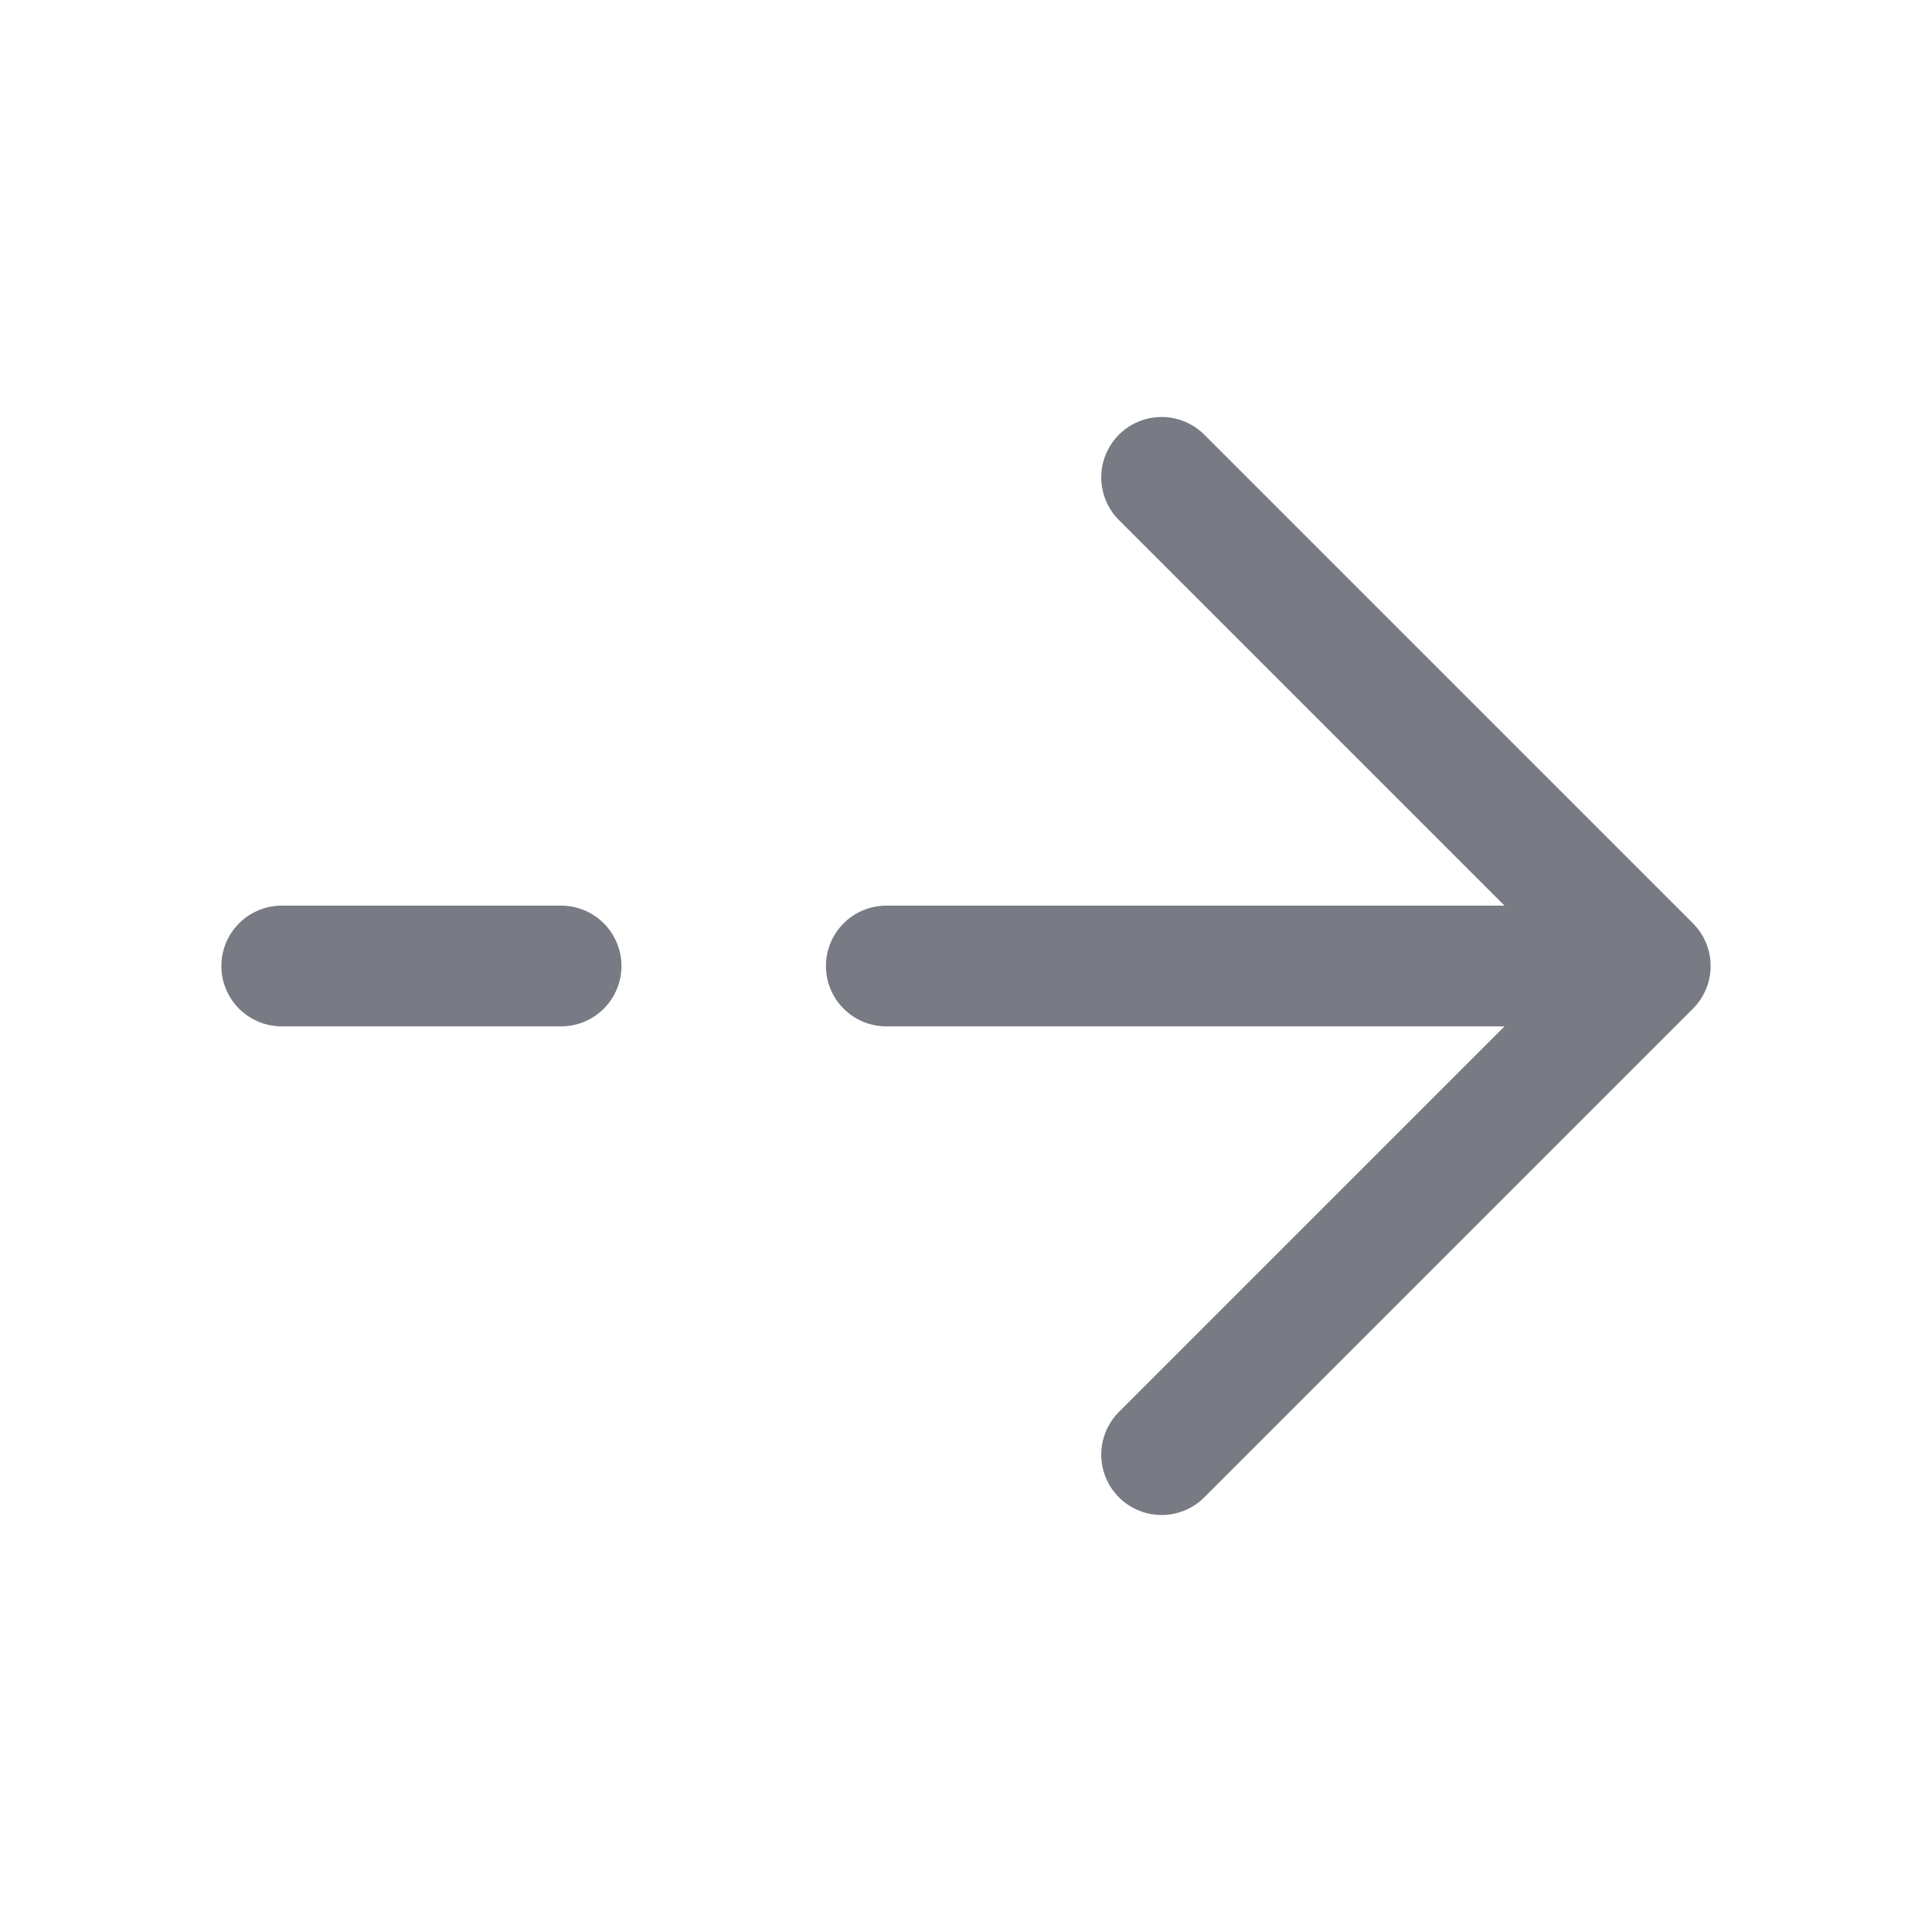
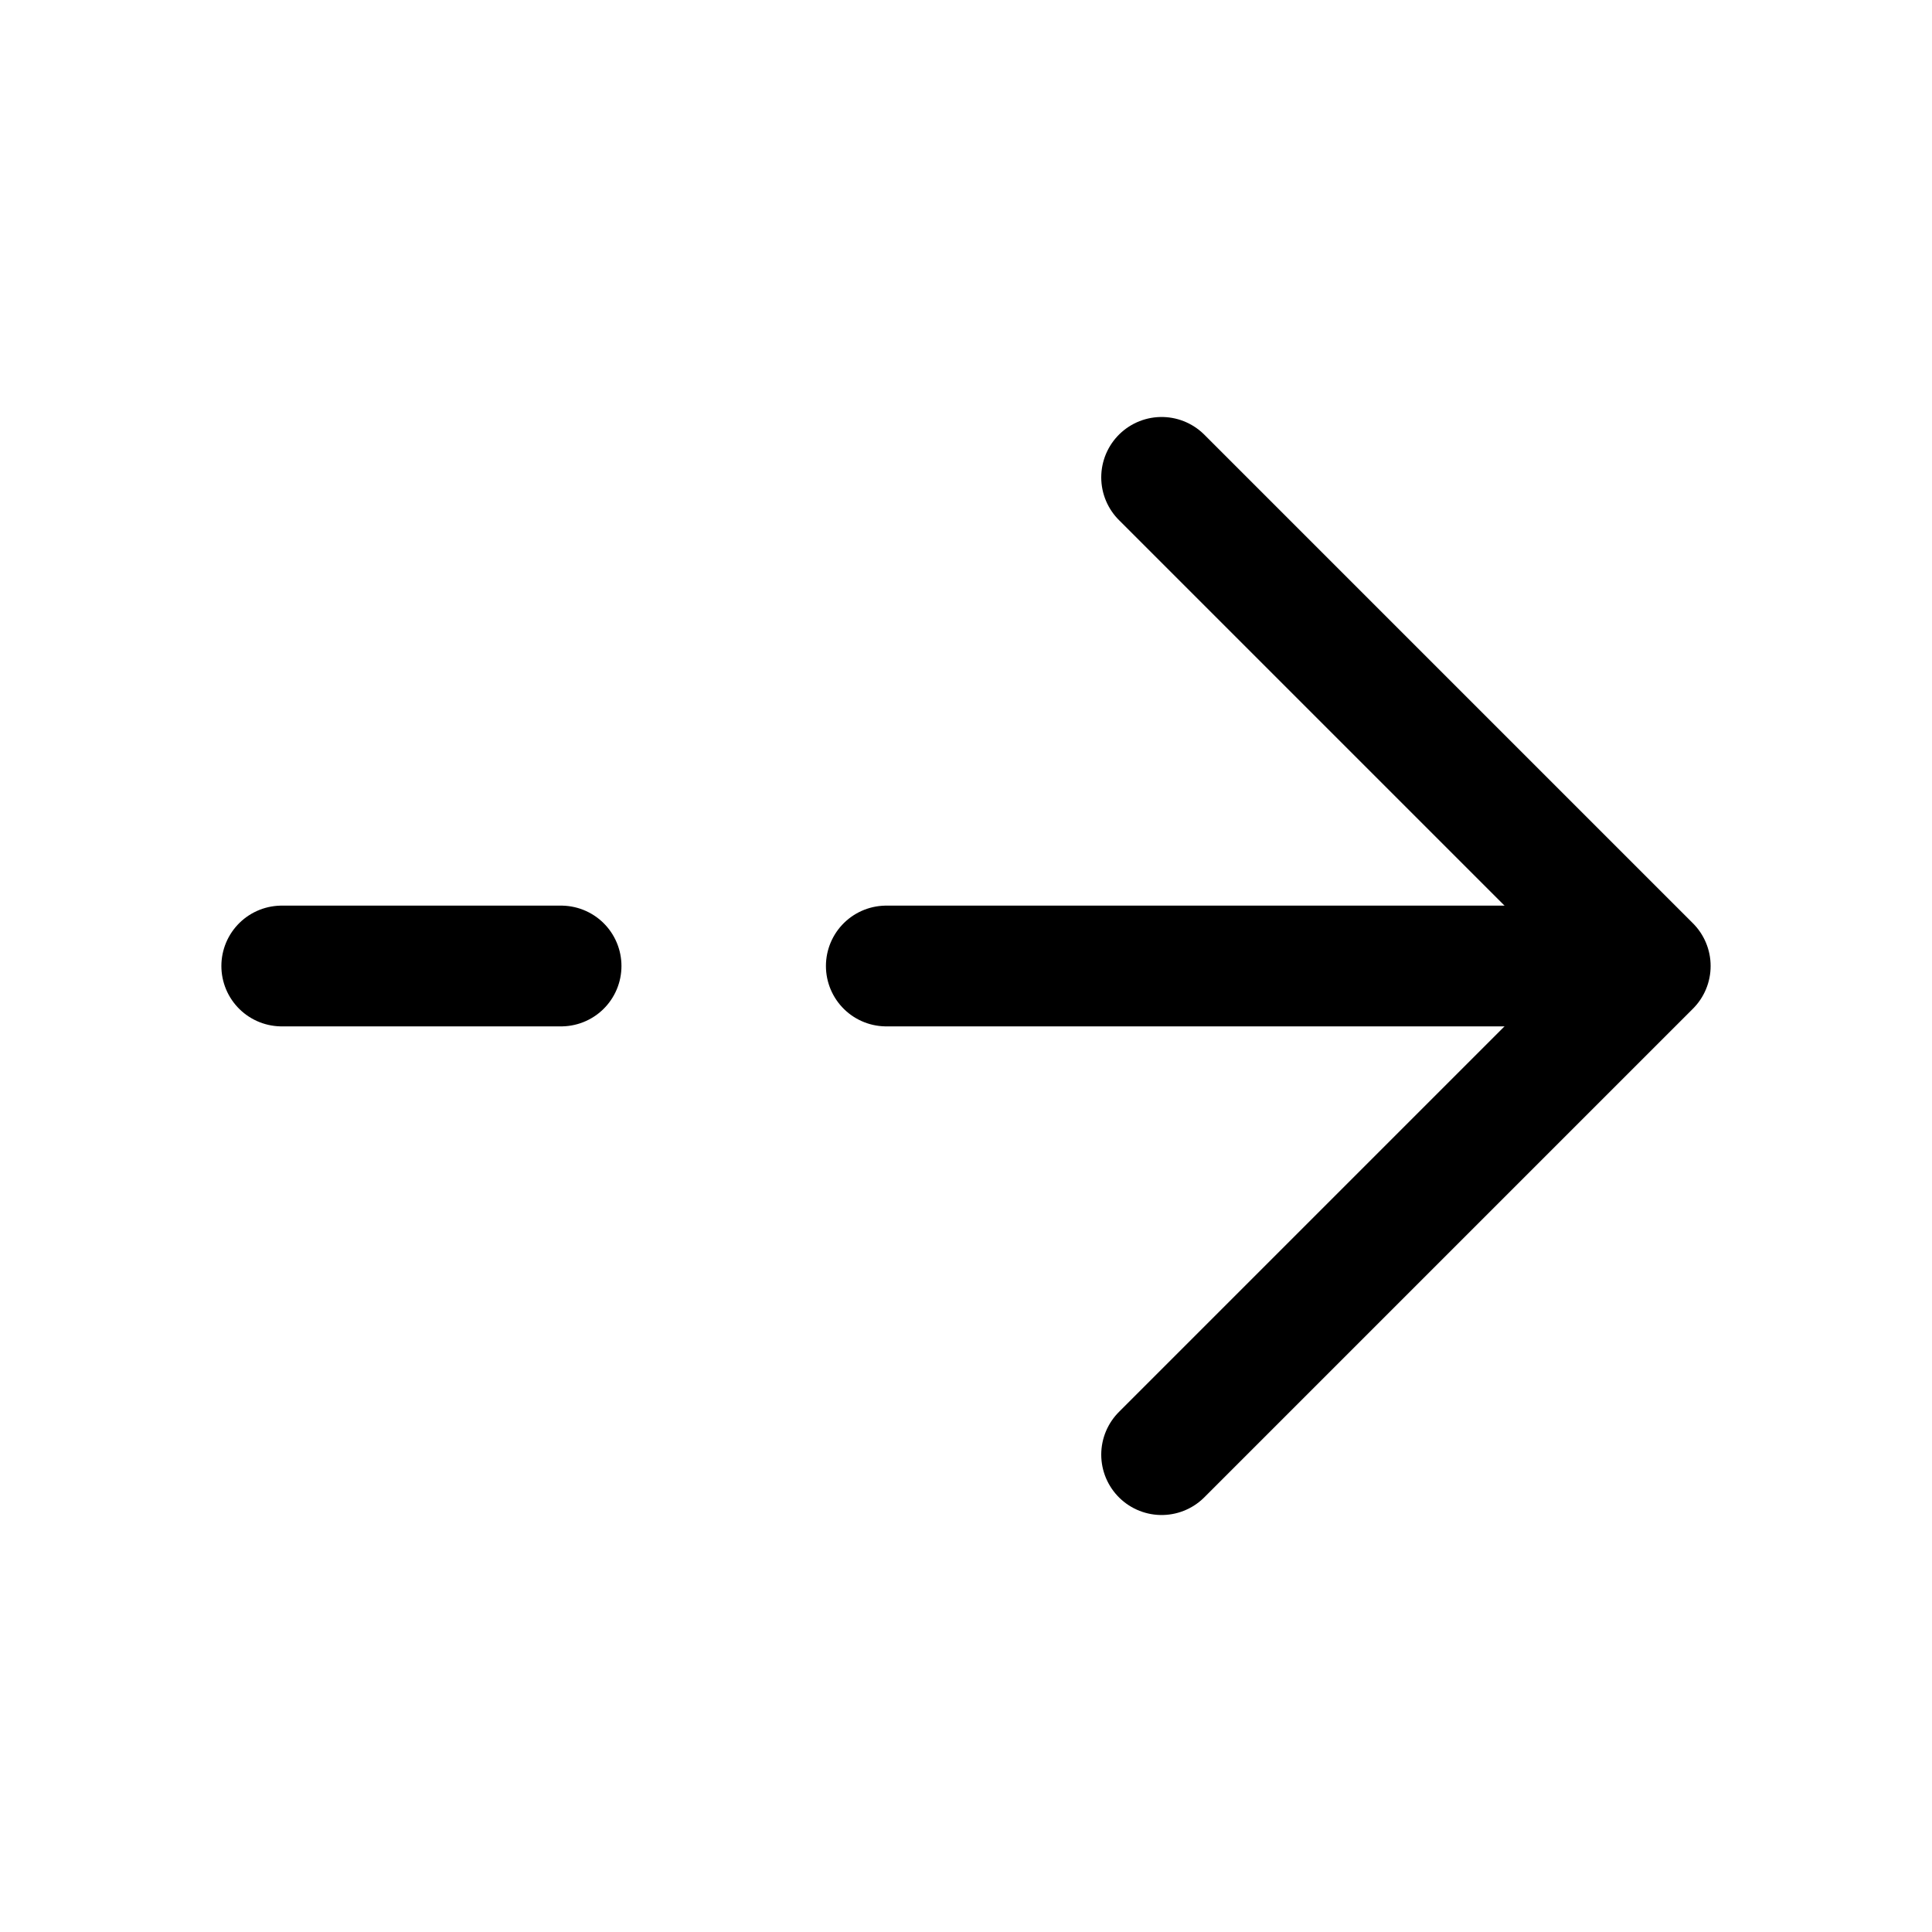
<svg xmlns="http://www.w3.org/2000/svg" width="24" height="24" viewBox="0 0 24 24" fill="none">
-   <path d="M14.43 5.93L20.5 12L14.43 18.07" stroke="#787B84" stroke-width="1.5" stroke-miterlimit="10" stroke-linecap="round" stroke-linejoin="round" />
-   <path d="M11.01 12H20.33" stroke="#787B84" stroke-width="1.5" stroke-miterlimit="10" stroke-linecap="round" stroke-linejoin="round" />
-   <path d="M3.5 12H6.97" stroke="#787B84" stroke-width="1.5" stroke-miterlimit="10" stroke-linecap="round" stroke-linejoin="round" />
+   <path d="M14.43 5.93L20.5 12L14.43 18.07" stroke="black" stroke-width="1.5" stroke-miterlimit="10" stroke-linecap="round" stroke-linejoin="round" />
+   <path d="M11.01 12H20.33" stroke="black" stroke-width="1.5" stroke-miterlimit="10" stroke-linecap="round" stroke-linejoin="round" />
+   <path d="M3.5 12H6.97" stroke="black" stroke-width="1.5" stroke-miterlimit="10" stroke-linecap="round" stroke-linejoin="round" />
</svg>
